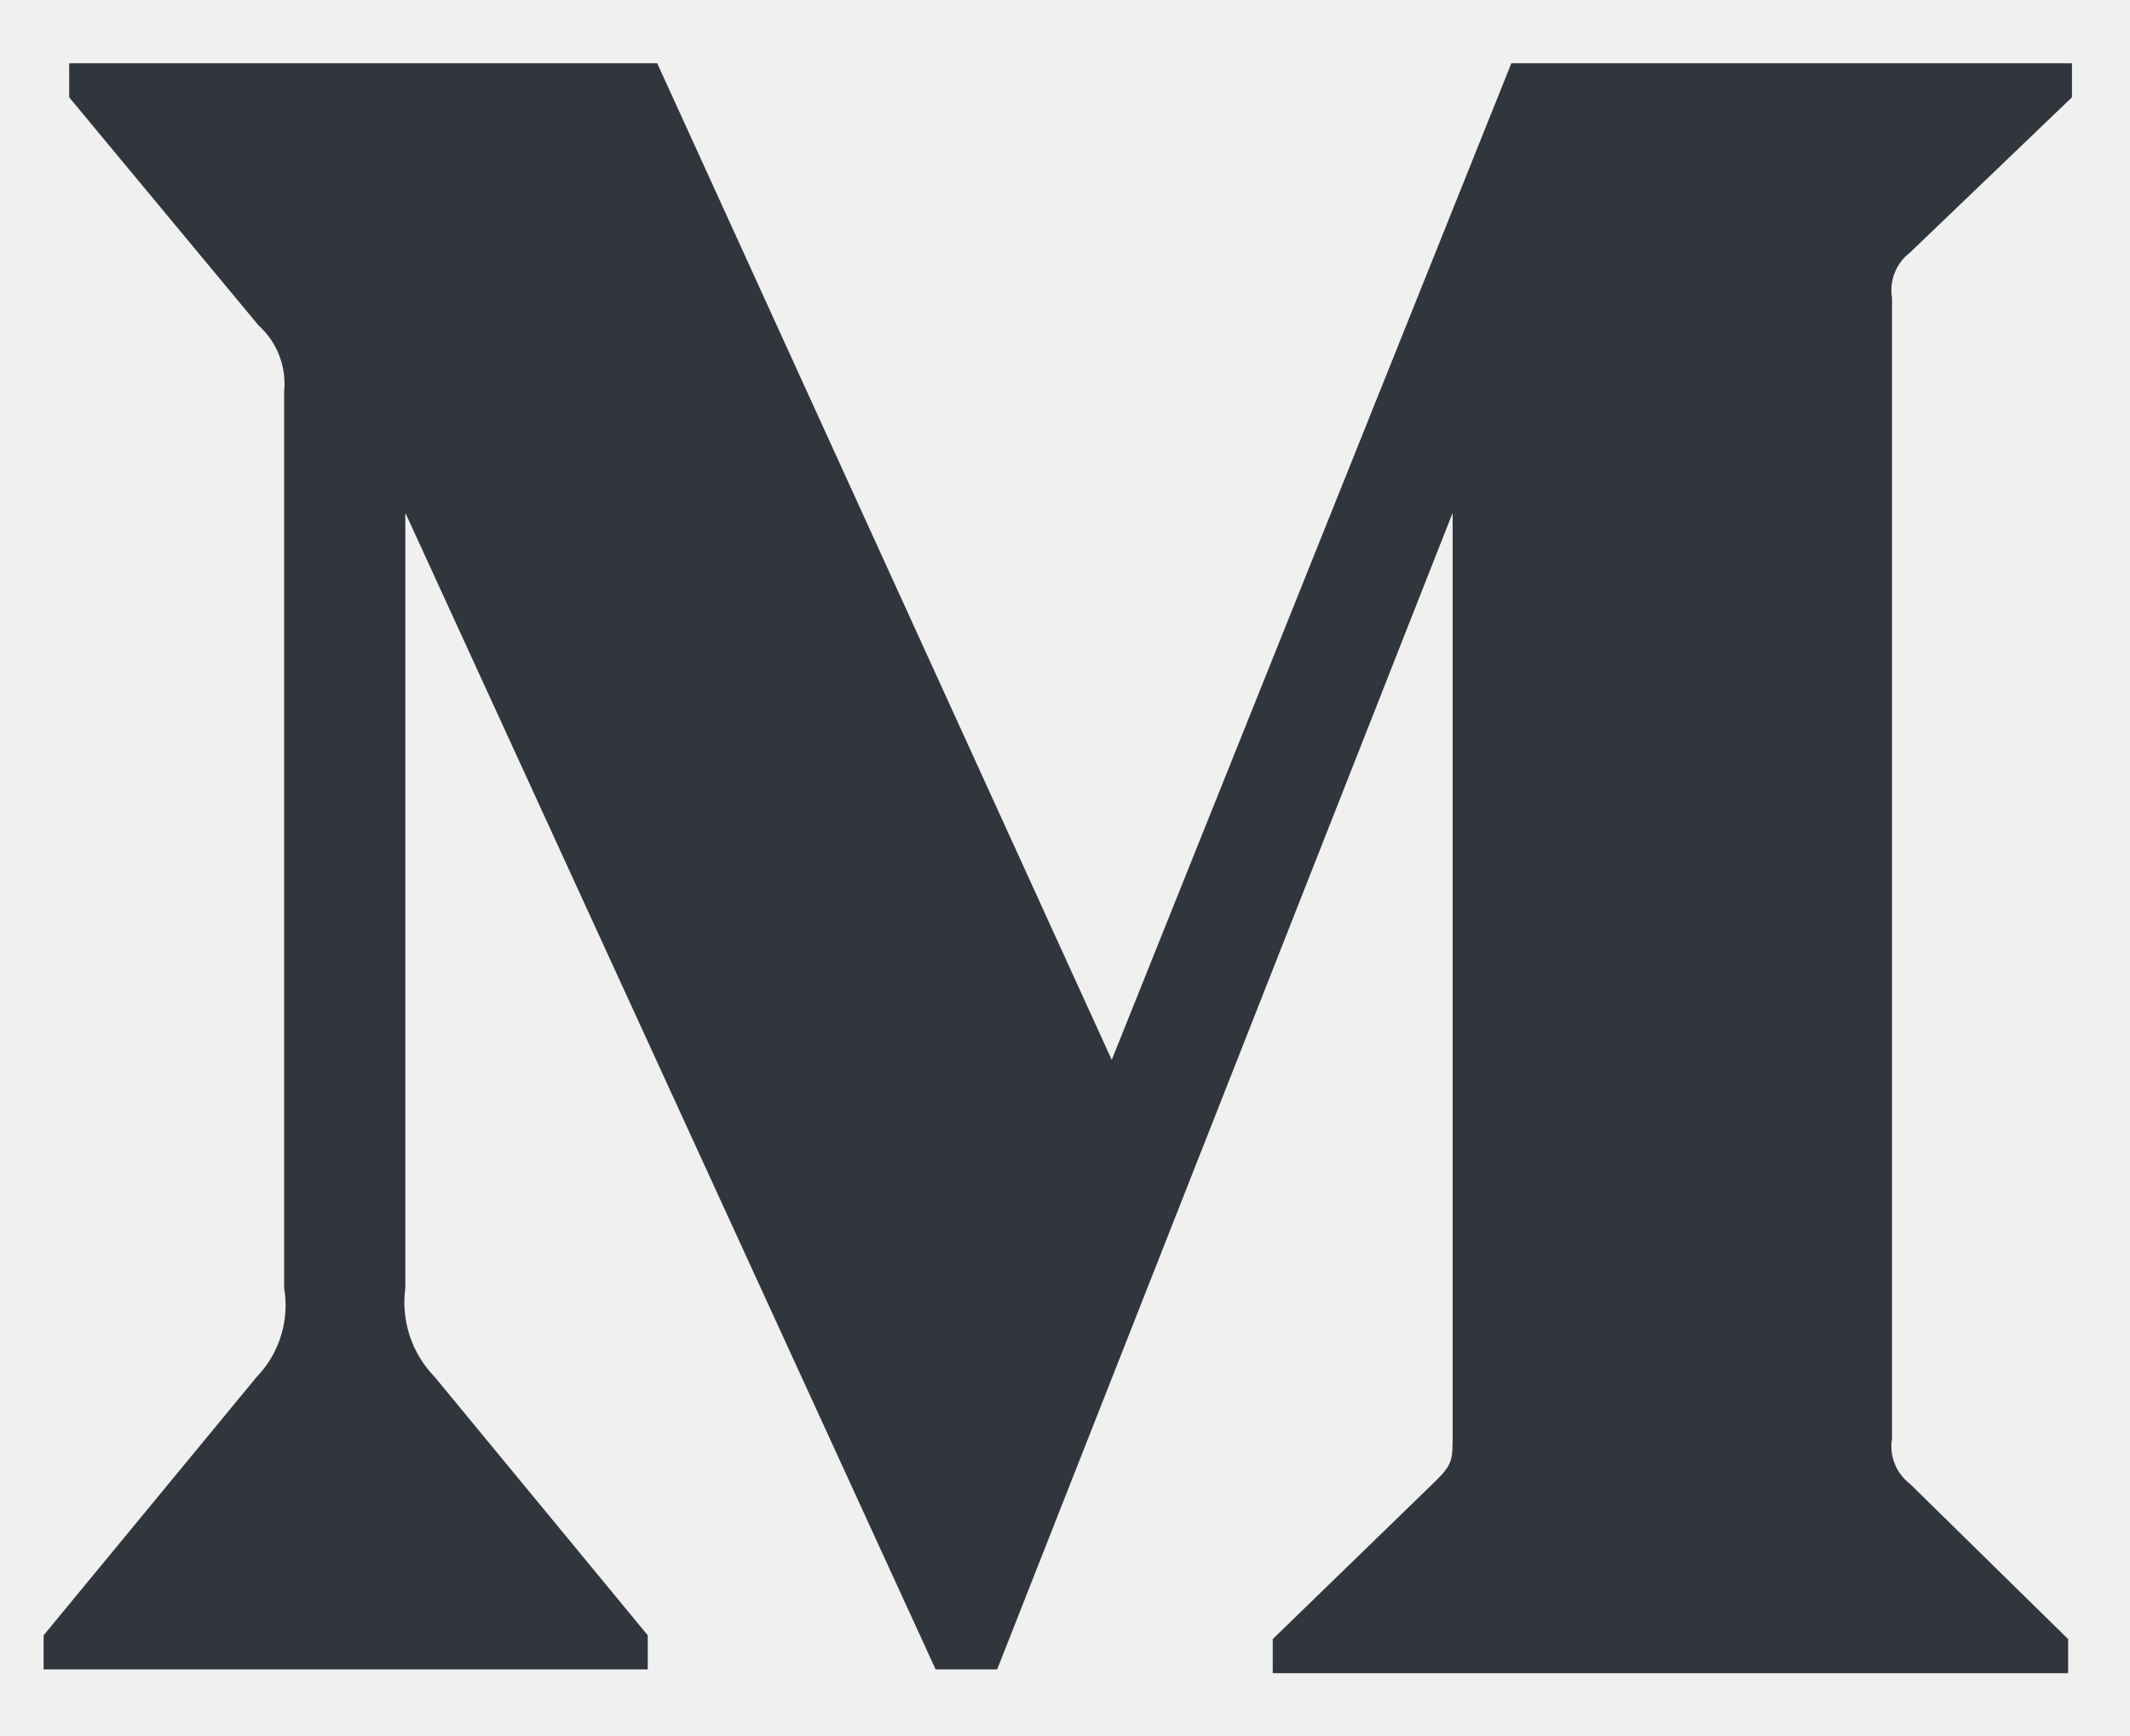
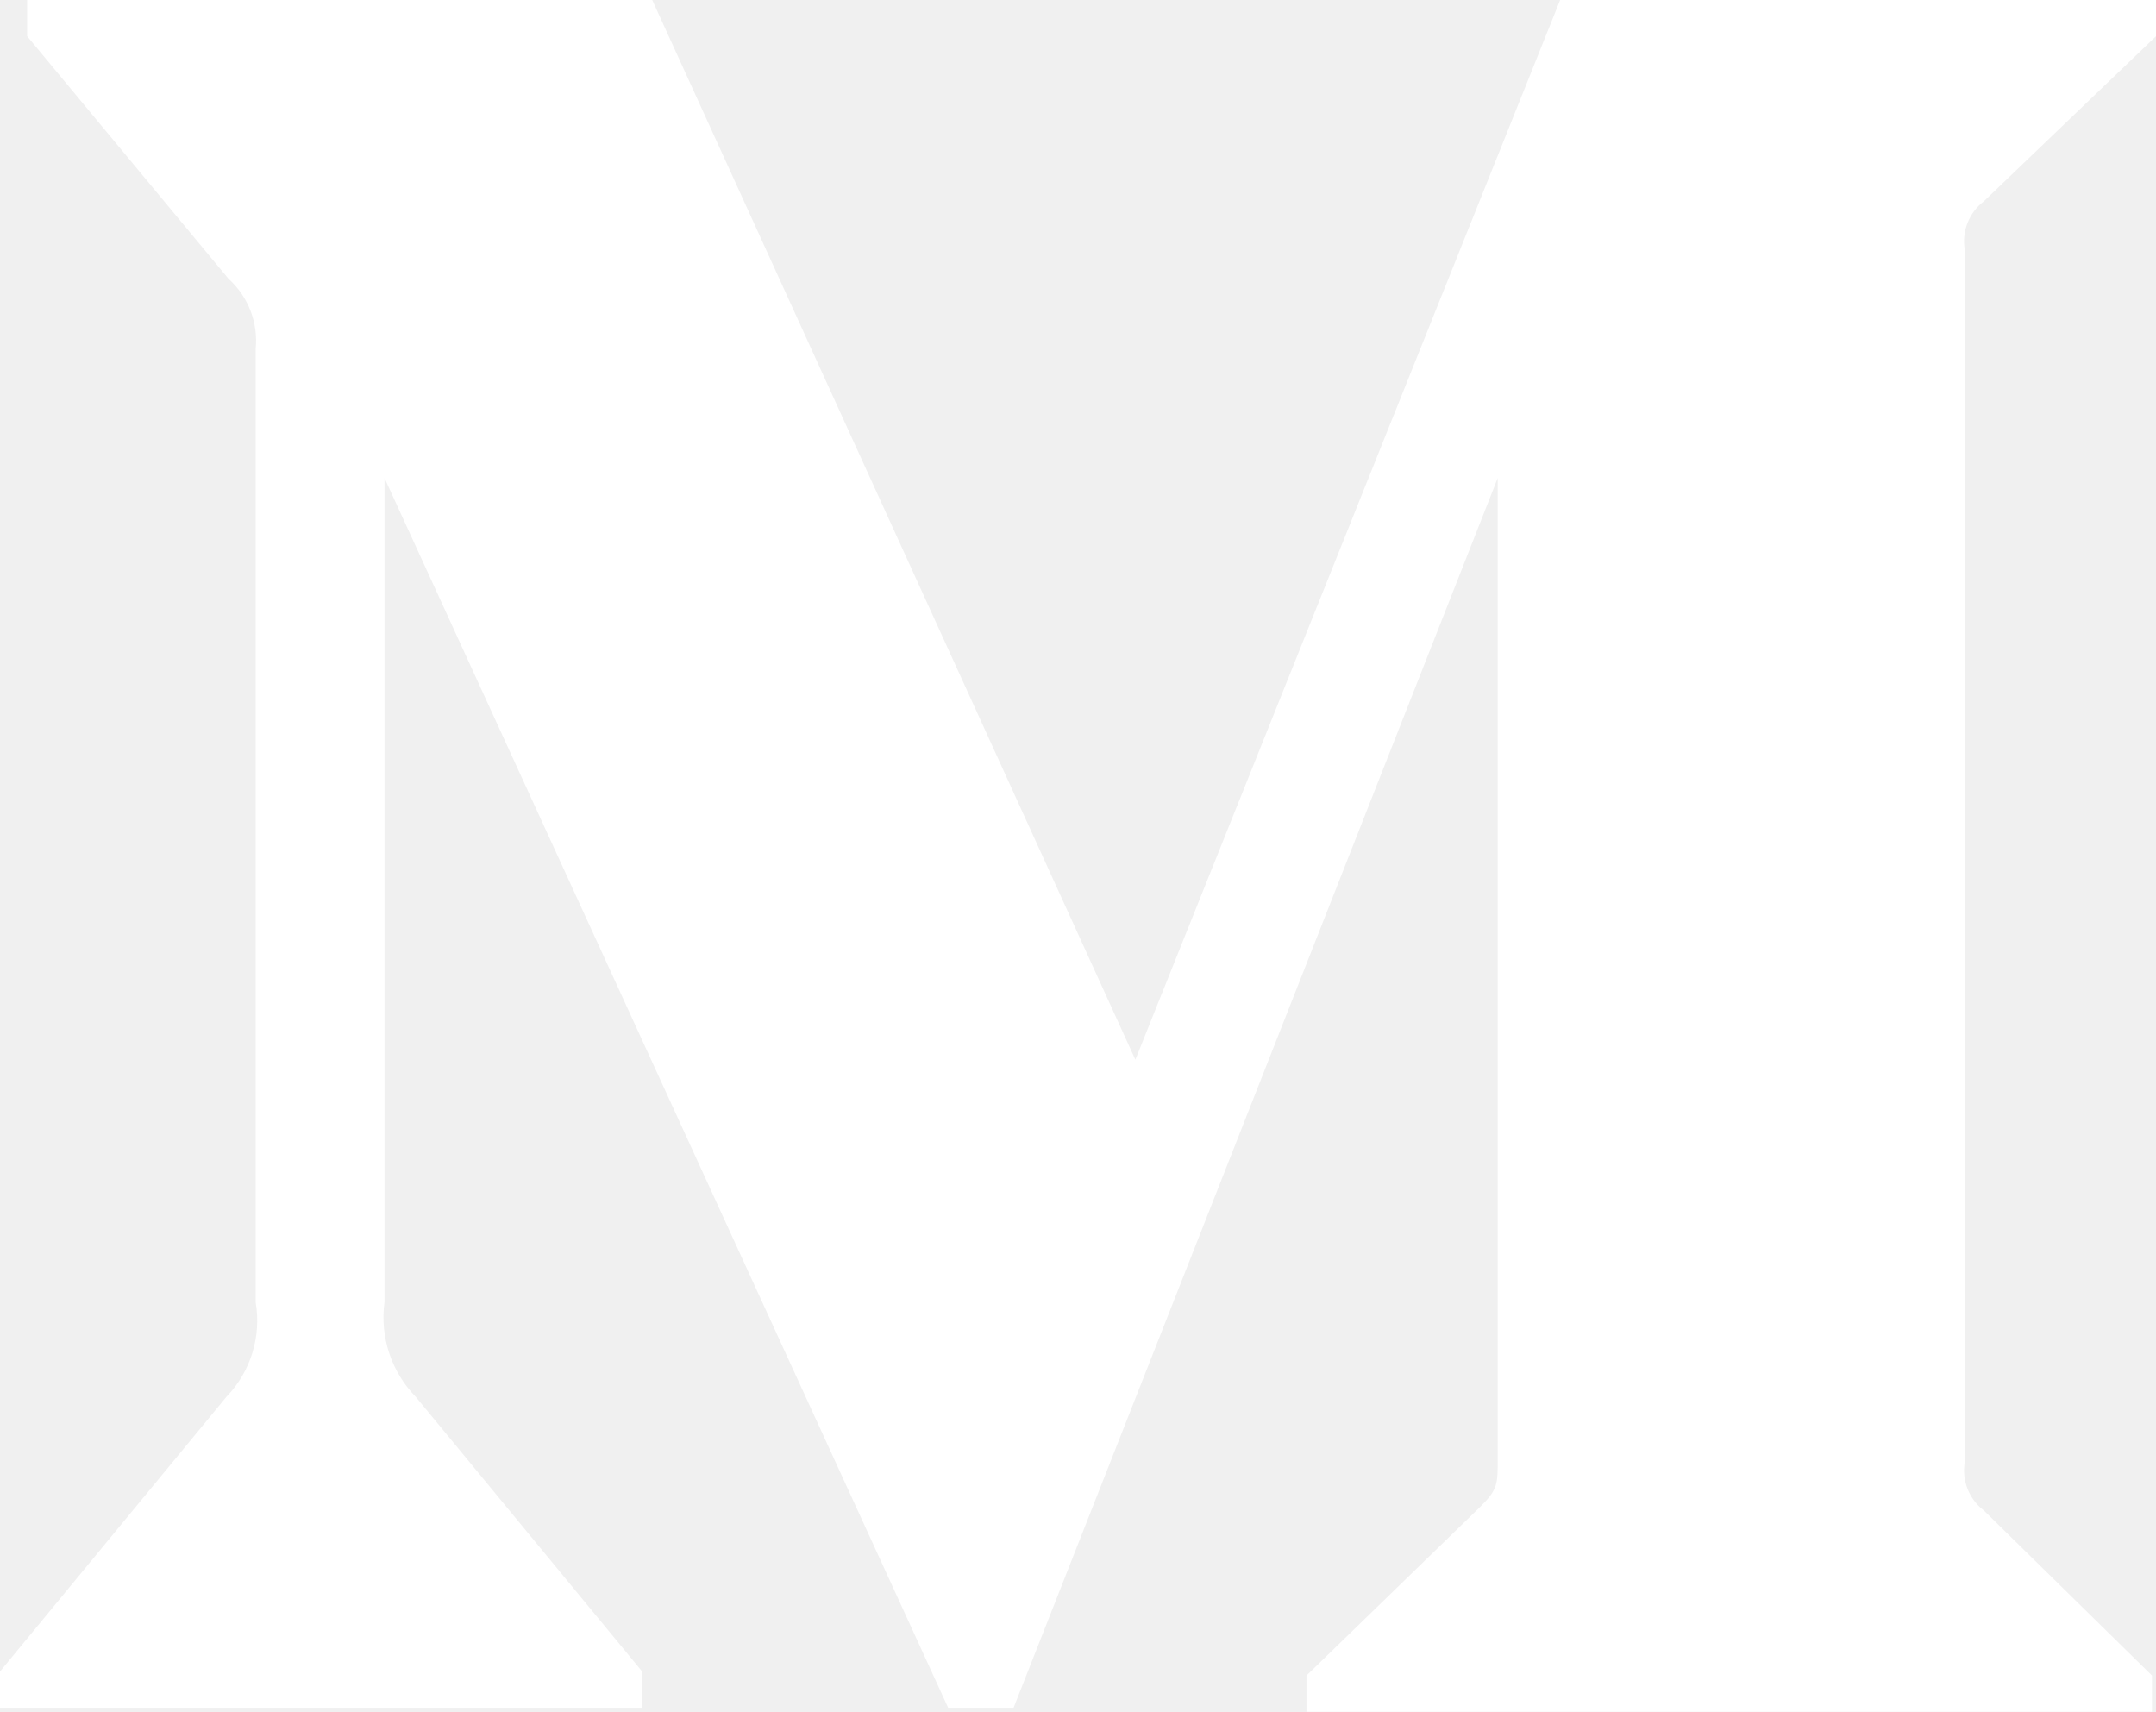
- <svg xmlns="http://www.w3.org/2000/svg" width="903px" height="736px" viewBox="0 0 903 736" version="1.1">
-   <defs />
-   <g id="Page-1" stroke="none" stroke-width="1" fill="none" fill-rule="evenodd">
-     <g id="Artboard" fill-rule="nonzero" fill="#31363C">
-       <g id="monogram-mask.KPLCSFEZviQN0jQ7veN2RQ" transform="translate(18, 26)">
-         <path d="M102.454,140.083 L102.454,520.145 C104.793,533.855 100.471,547.86 90.813,557.87 L0.487,667.434 L0.487,681.882 L256.61,681.882 L256.61,667.434 L166.284,557.87 C156.555,547.877 151.965,533.964 153.84,520.145 L153.84,191.453 L378.649,681.882 L404.743,681.882 L597.839,191.453 L597.839,582.351 C597.839,592.786 597.839,594.793 591.014,601.615 L521.564,669.039 L521.564,683.487 L858.779,683.487 L858.779,669.039 L791.737,603.221 C785.819,598.71 782.883,591.295 784.11,583.957 L784.11,100.351 C782.883,93.013 785.819,85.598 791.737,81.087 L860.385,15.268 L860.385,0.821 L622.729,0.821 L453.318,423.424 L260.624,0.821 L11.326,0.821 L11.326,15.268 L91.615,111.99 C99.497,119.094 103.523,129.527 102.454,140.083 Z" id="Rectangle-path" />
-       </g>
-     </g>
-   </g>
+ <svg xmlns="http://www.w3.org/2000/svg" width="131" height="104">
+   <path d="M15.534 21.216a5.074 5.074 0 0 0-1.651-4.28L1.65 2.2V0h37.98l29.355 64.381L94.795 0H131v2.201l-10.458 10.027a3.057 3.057 0 0 0-1.162 2.935v73.674a3.057 3.057 0 0 0 1.162 2.935l10.213 10.027V104H79.383v-2.201l10.58-10.272c1.04-1.04 1.04-1.345 1.04-2.934V29.042l-29.417 74.713H57.61L23.362 29.042v50.074a6.908 6.908 0 0 0 1.896 5.747l13.76 16.691v2.201H0v-2.2l13.76-16.692a6.663 6.663 0 0 0 1.774-5.747v-57.9z" fill="#FFF" />
</svg>
